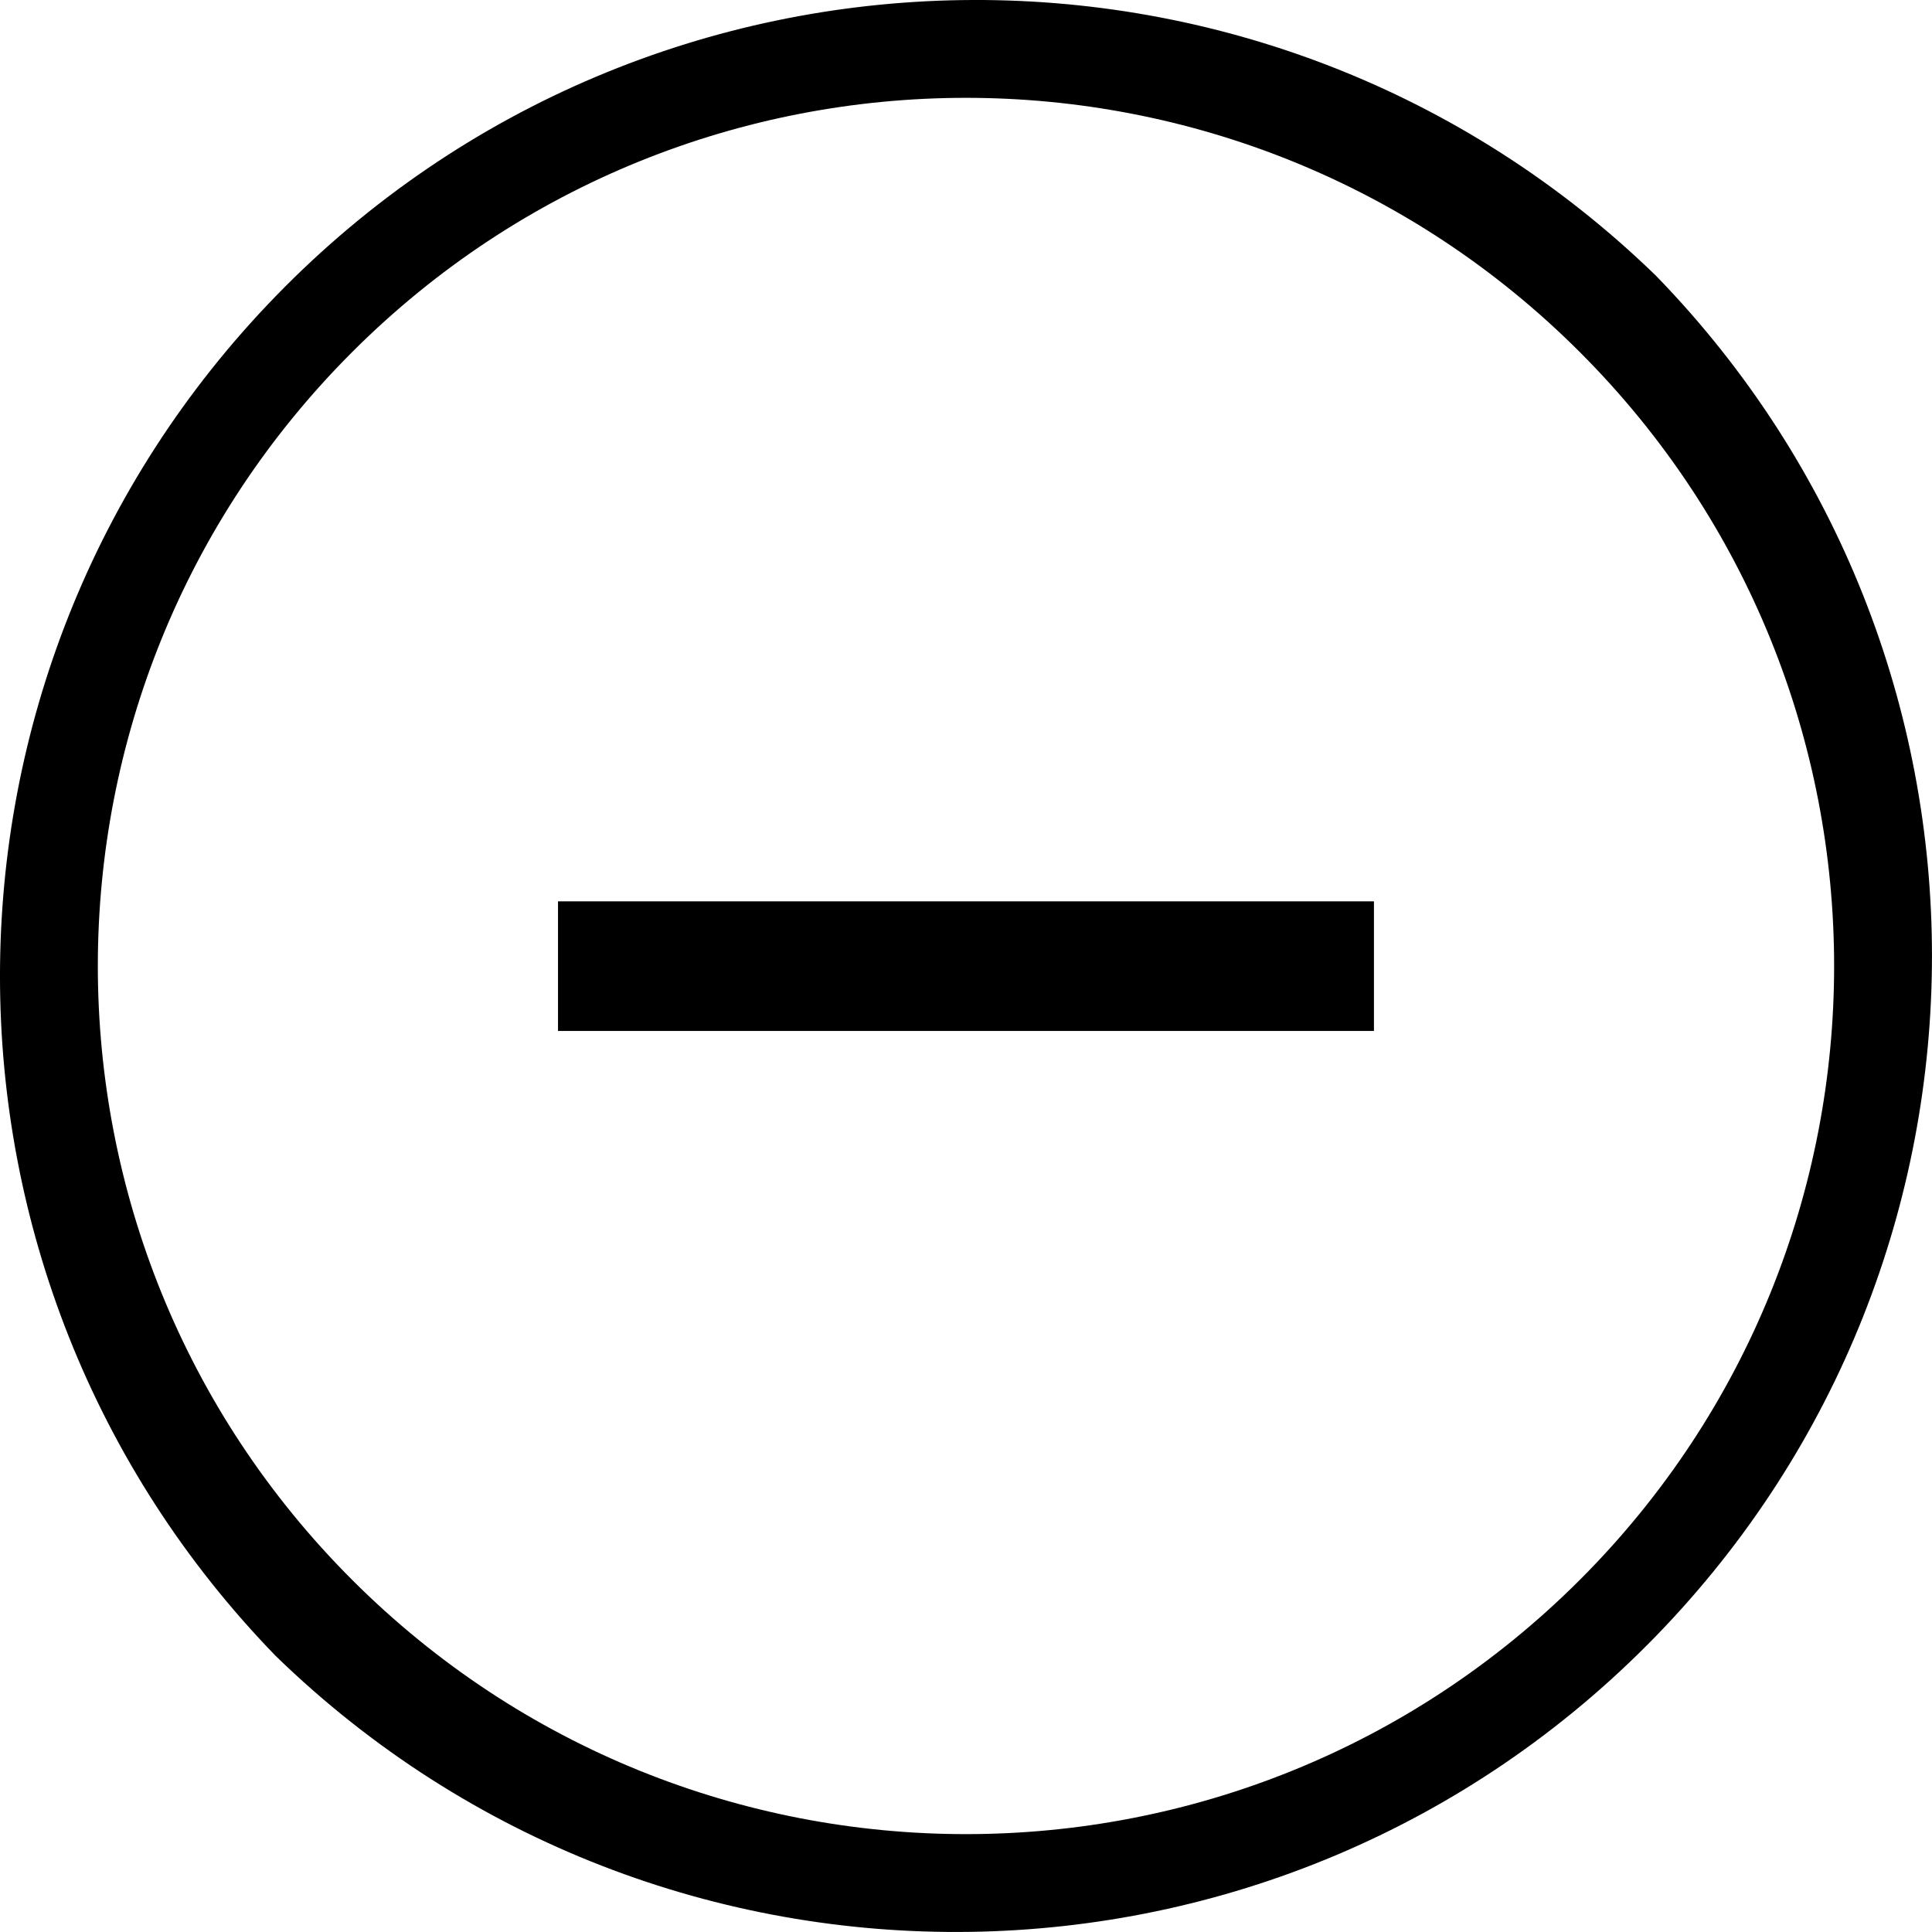
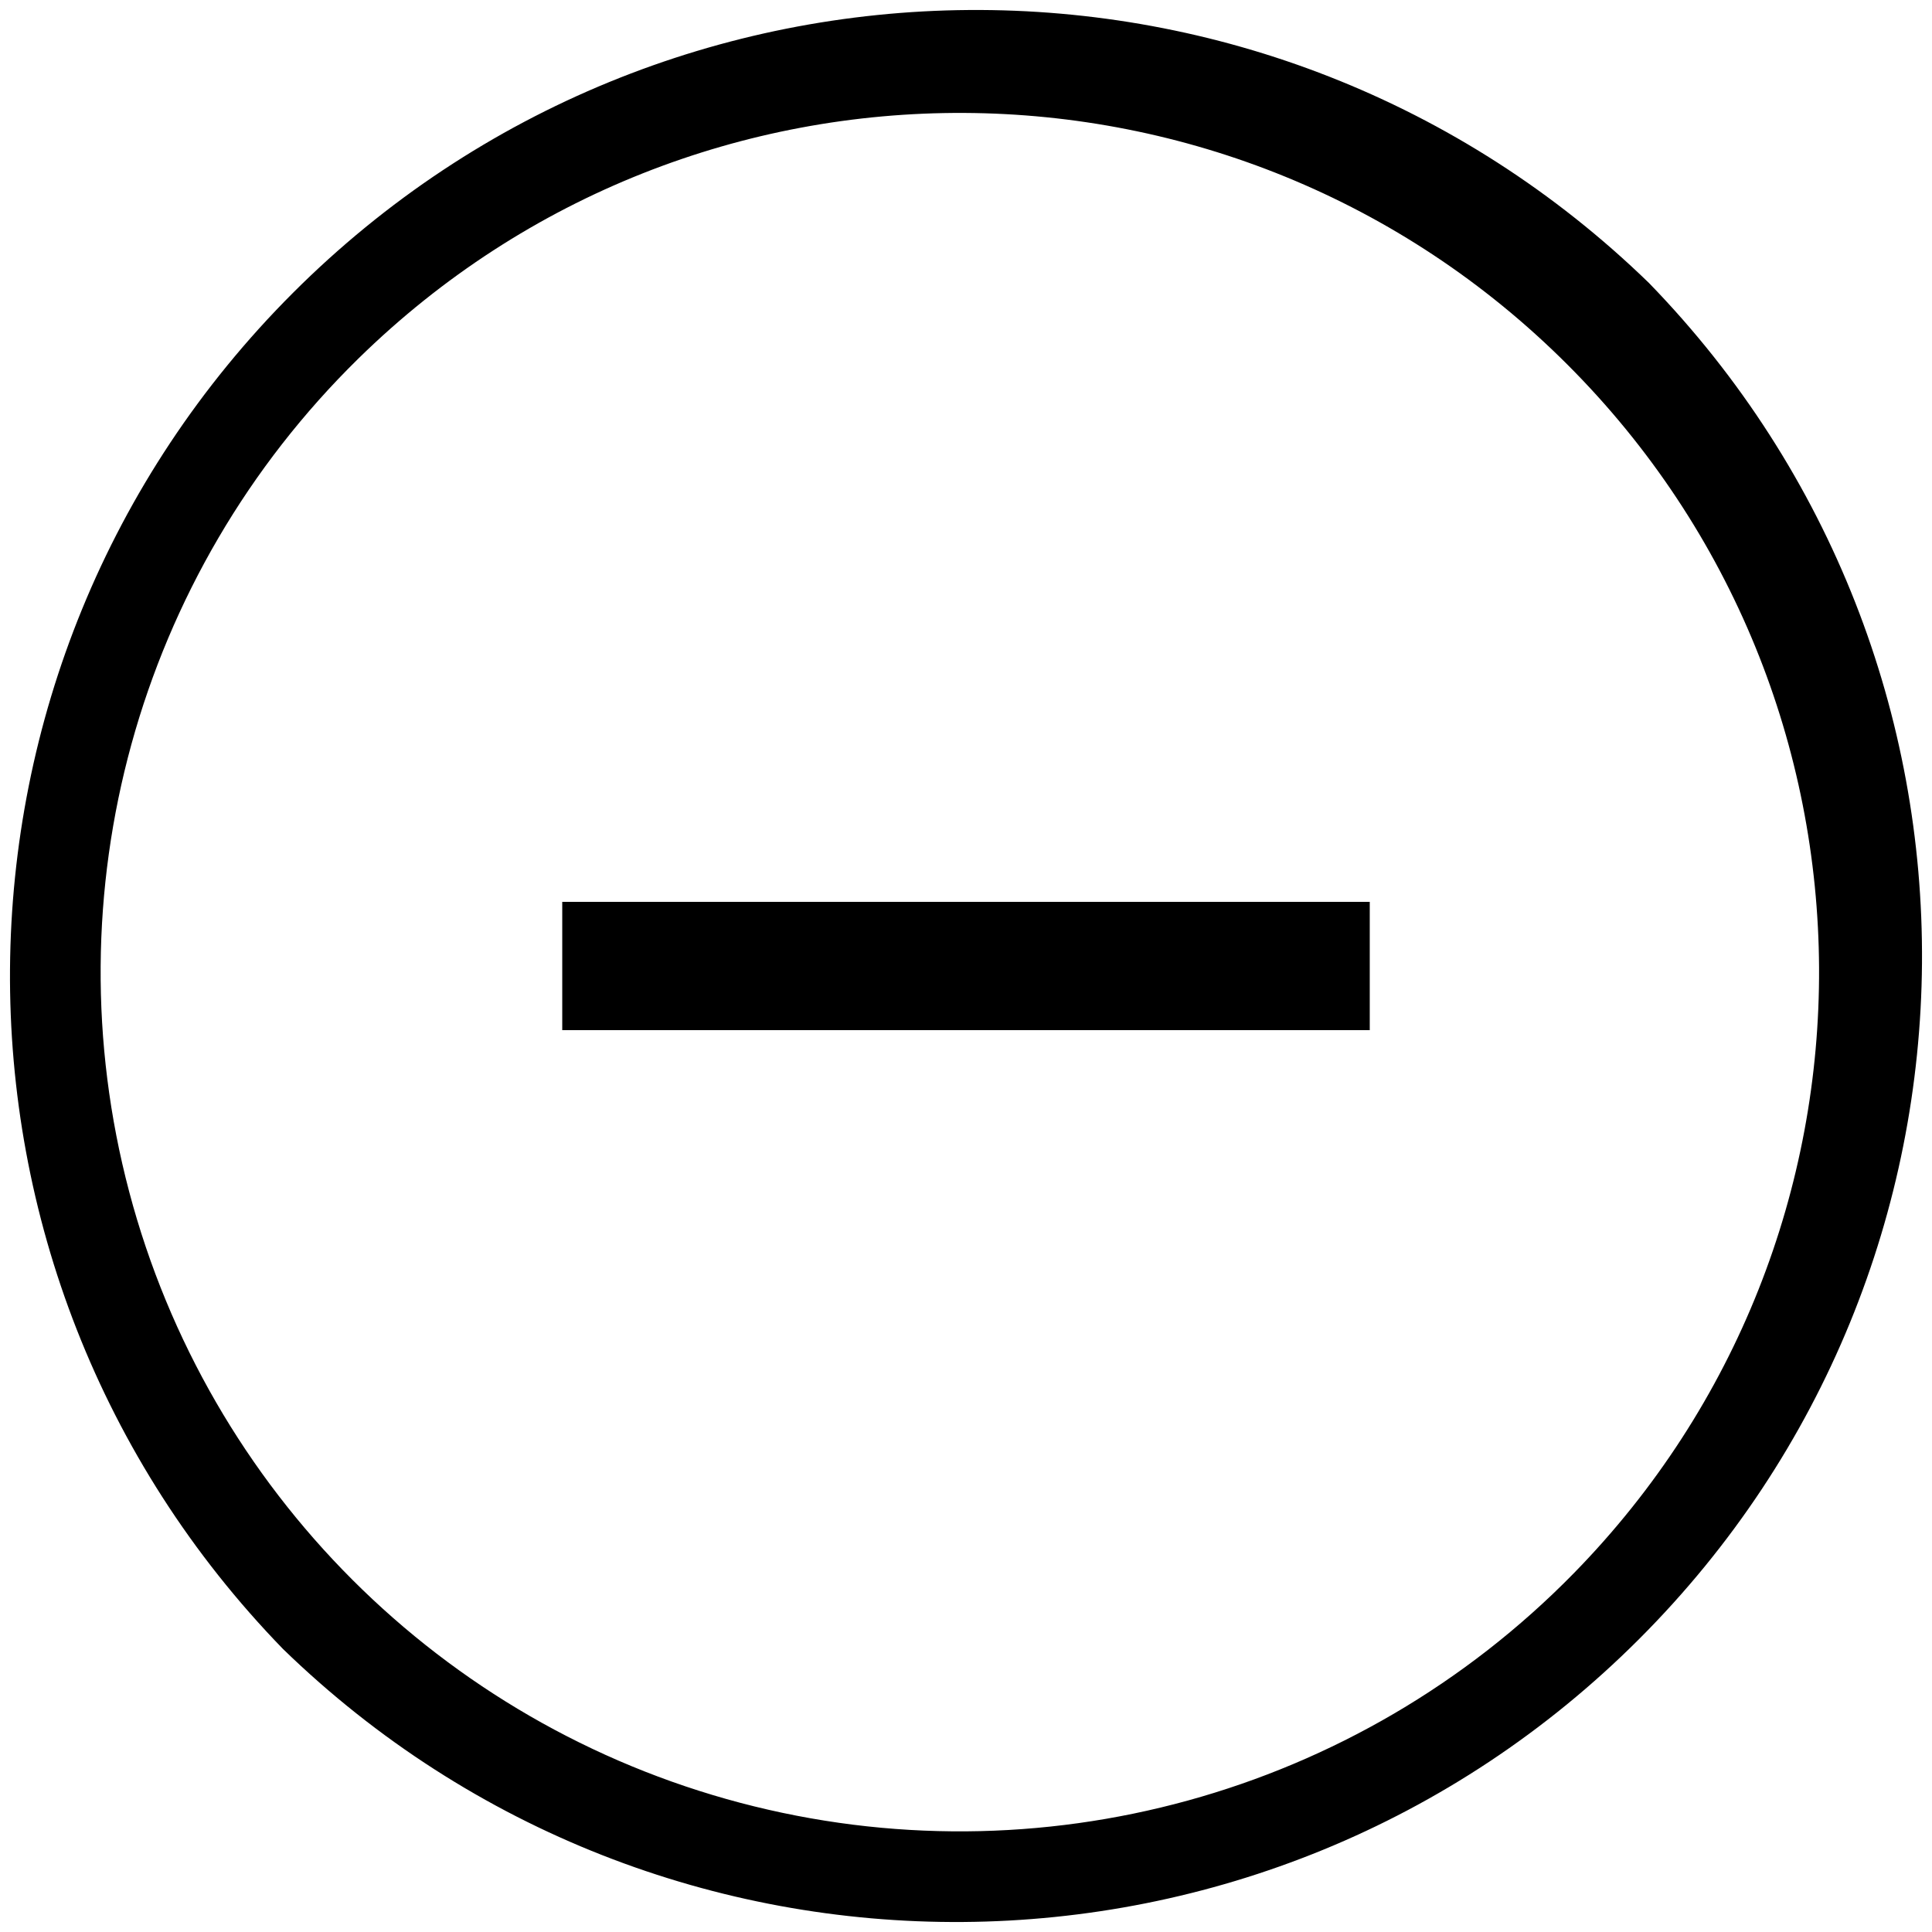
- <svg xmlns="http://www.w3.org/2000/svg" id="Layer_1" data-name="Layer 1" viewBox="0 0 506.71 506.71">
-   <path d="M437,75C335.58-23.5,173.5-21.13,75,80.29-21.47,179.63-21.47,337.67,75,437c101.42,98.5,263.5,96.13,362-5.29C533.47,332.37,533.47,174.33,437,75ZM417,417c-88.92,88.92-233.08,88.92-322,0S6.08,183.92,95,95,328.08,6.08,417,95,505.92,328.08,417,417ZM149,239.05H363v34H149v-34Z" transform="translate(-2.65 -2.65)" />
+ <svg xmlns="http://www.w3.org/2000/svg" width="512" height="512" viewBox="0 0 512 512">
+   <path d="M437,75A256,256,0,0,0,75,437,256,256,0,0,0,437,75ZM417,417A227.7,227.7,0,1,1,95,95,227.7,227.7,0,0,1,417,417ZM149,239H363v34H149V239Z" />
</svg>
